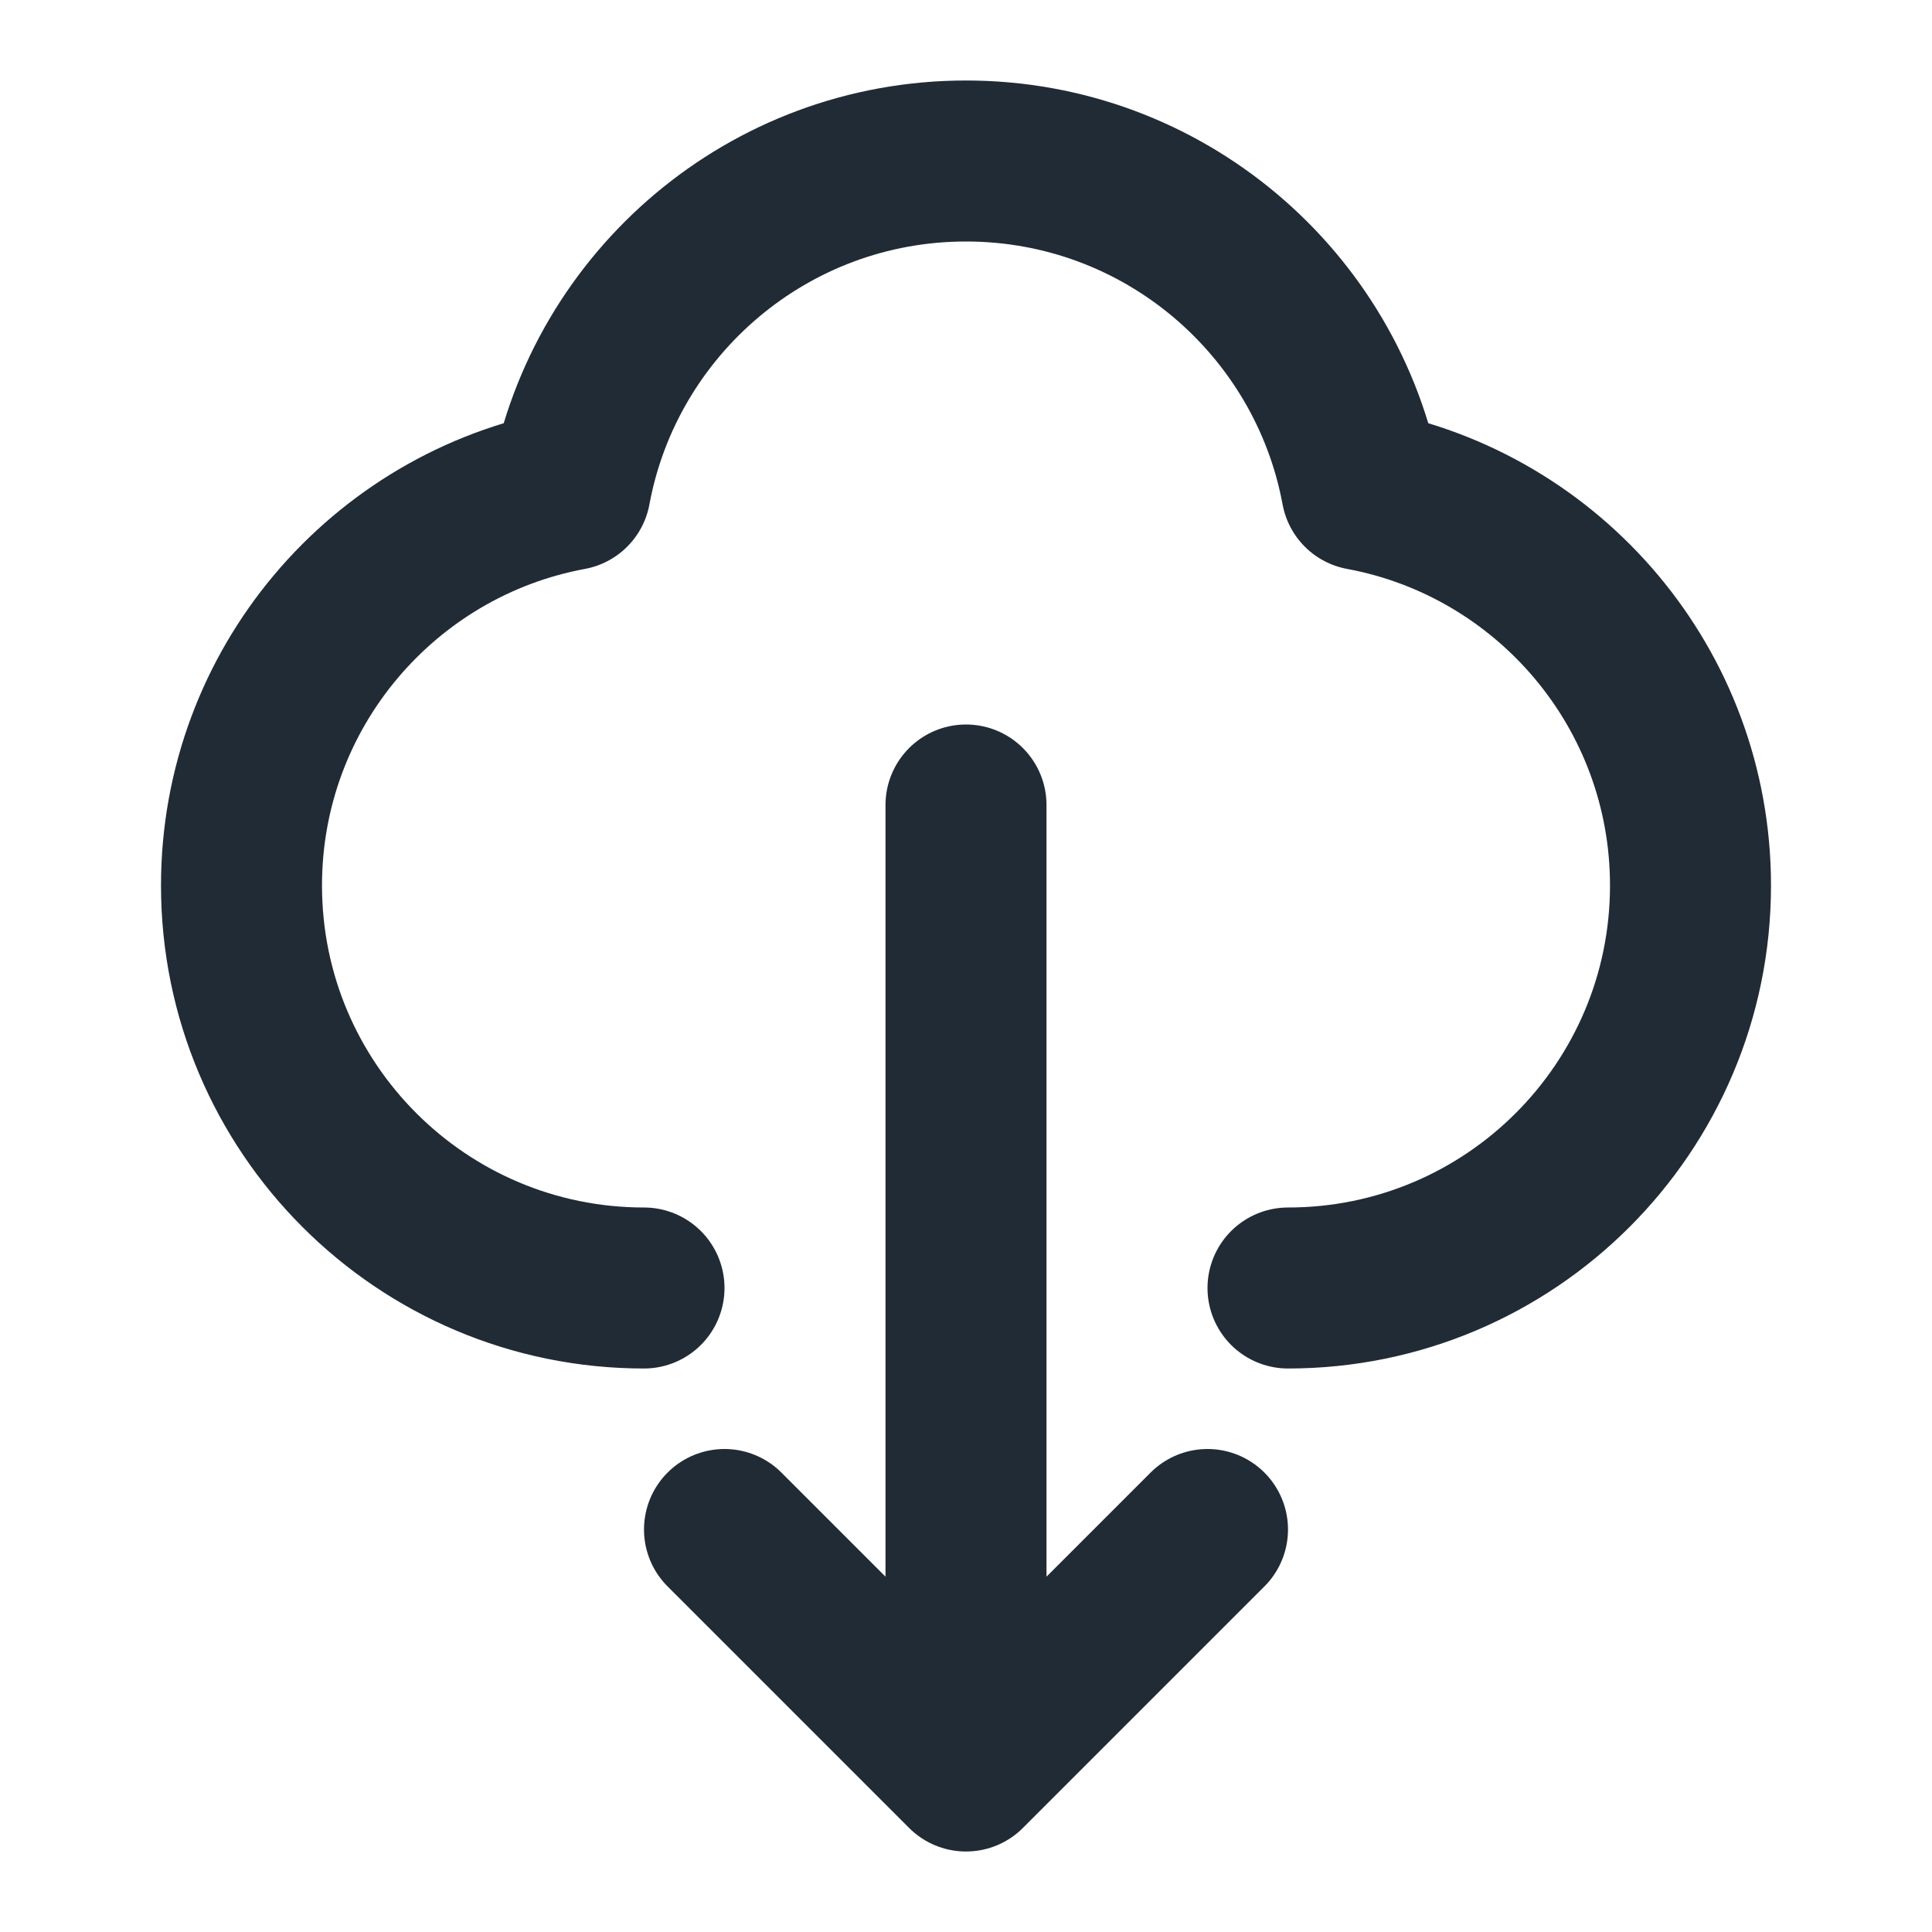
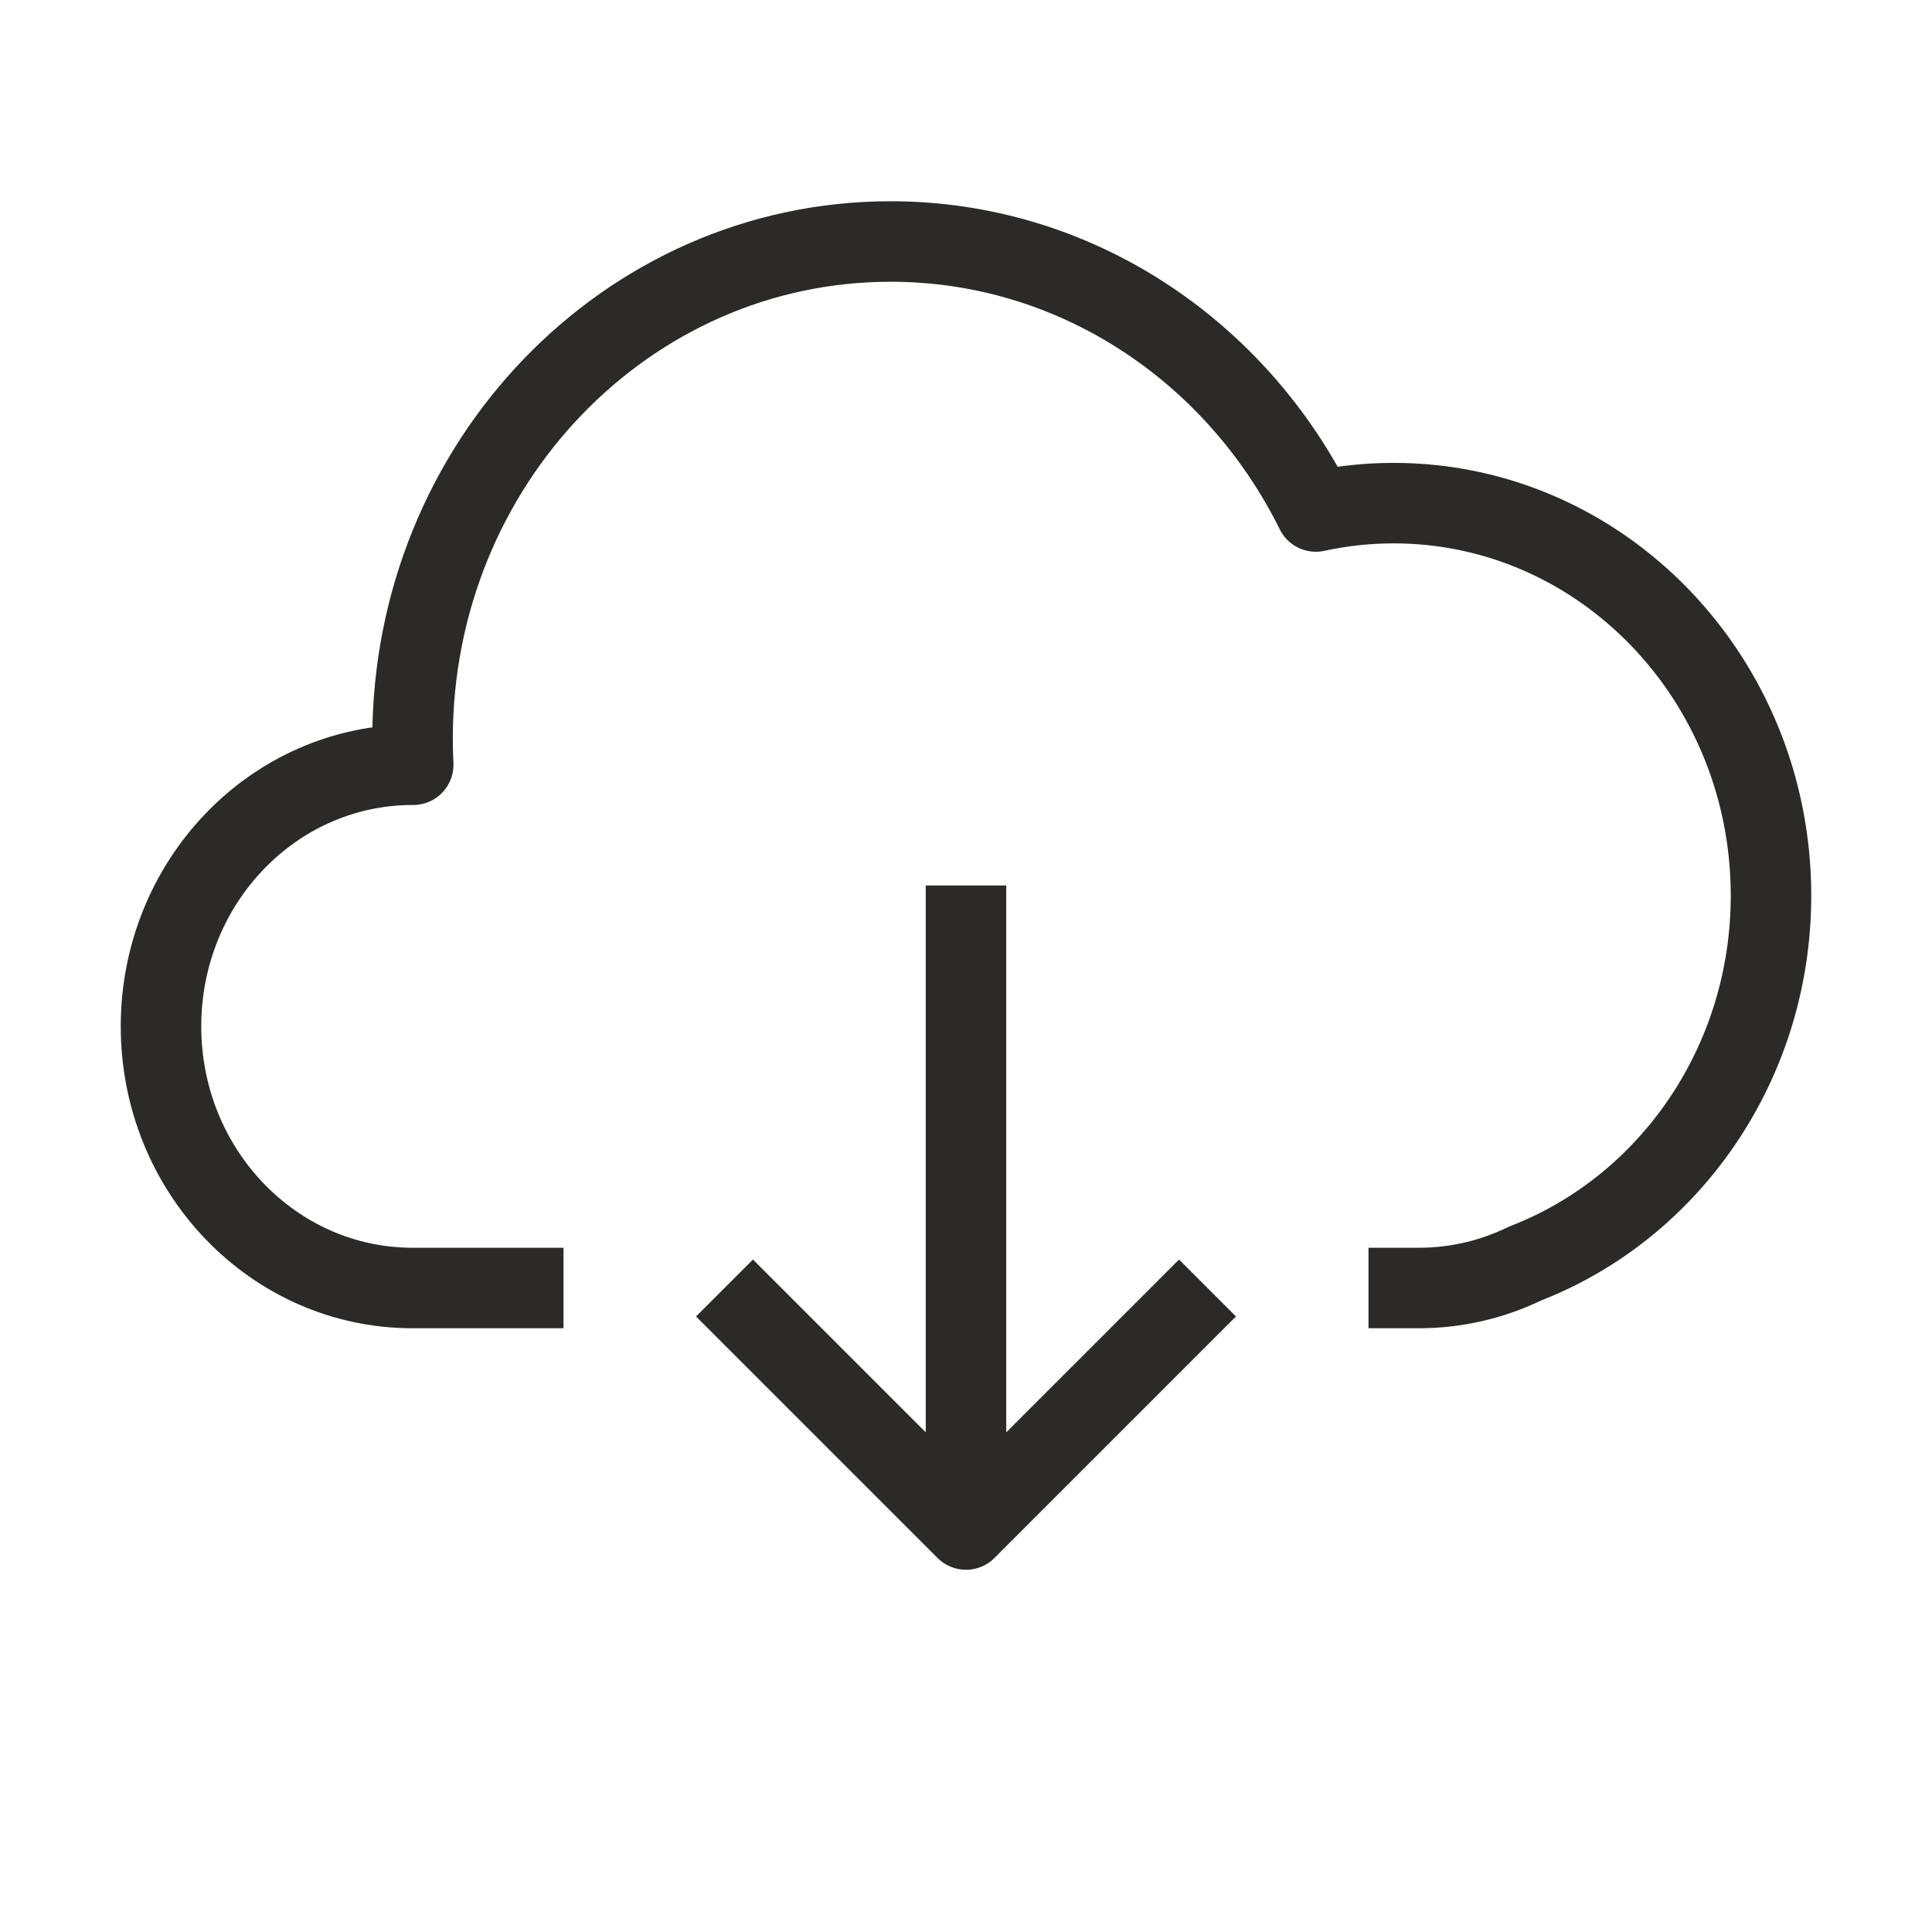
<svg xmlns="http://www.w3.org/2000/svg" width="24" height="24" viewBox="0 0 24 24" fill="none">
-   <path d="M8 16C5.239 16 3 13.761 3 11C3 8.552 4.76 6.514 7.084 6.084C7.514 3.76 9.552 2 12 2C14.448 2 16.486 3.76 16.916 6.084C19.24 6.514 21 8.552 21 11C21 13.761 18.761 16 16 16M9 19L12 22M12 22L15 19M12 22V10" stroke="#212B36" stroke-width="2" stroke-linecap="round" stroke-linejoin="round" />
+   <path d="M9 16L12 19L15 16" stroke="#2B2A29" stroke-linejoin="round" />
+   <path d="M7 16H5.125C3.399 16 2 14.545 2 12.75C2 10.955 3.399 9.5 5.125 9.5H5.133C5.128 9.392 5.125 9.284 5.125 9.175C5.125 5.765 7.783 3 11.062 3C13.364 3 15.36 4.362 16.346 6.354C16.658 6.286 16.981 6.25 17.312 6.25C19.901 6.25 22 8.433 22 11.125C22 13.218 20.731 15.004 18.95 15.694C18.547 15.89 18.099 16 17.625 16H17" stroke="#2B2A29" stroke-linejoin="round" />
+   <path d="M12 19V11" stroke="#2B2A29" stroke-linejoin="round" />
</svg>
